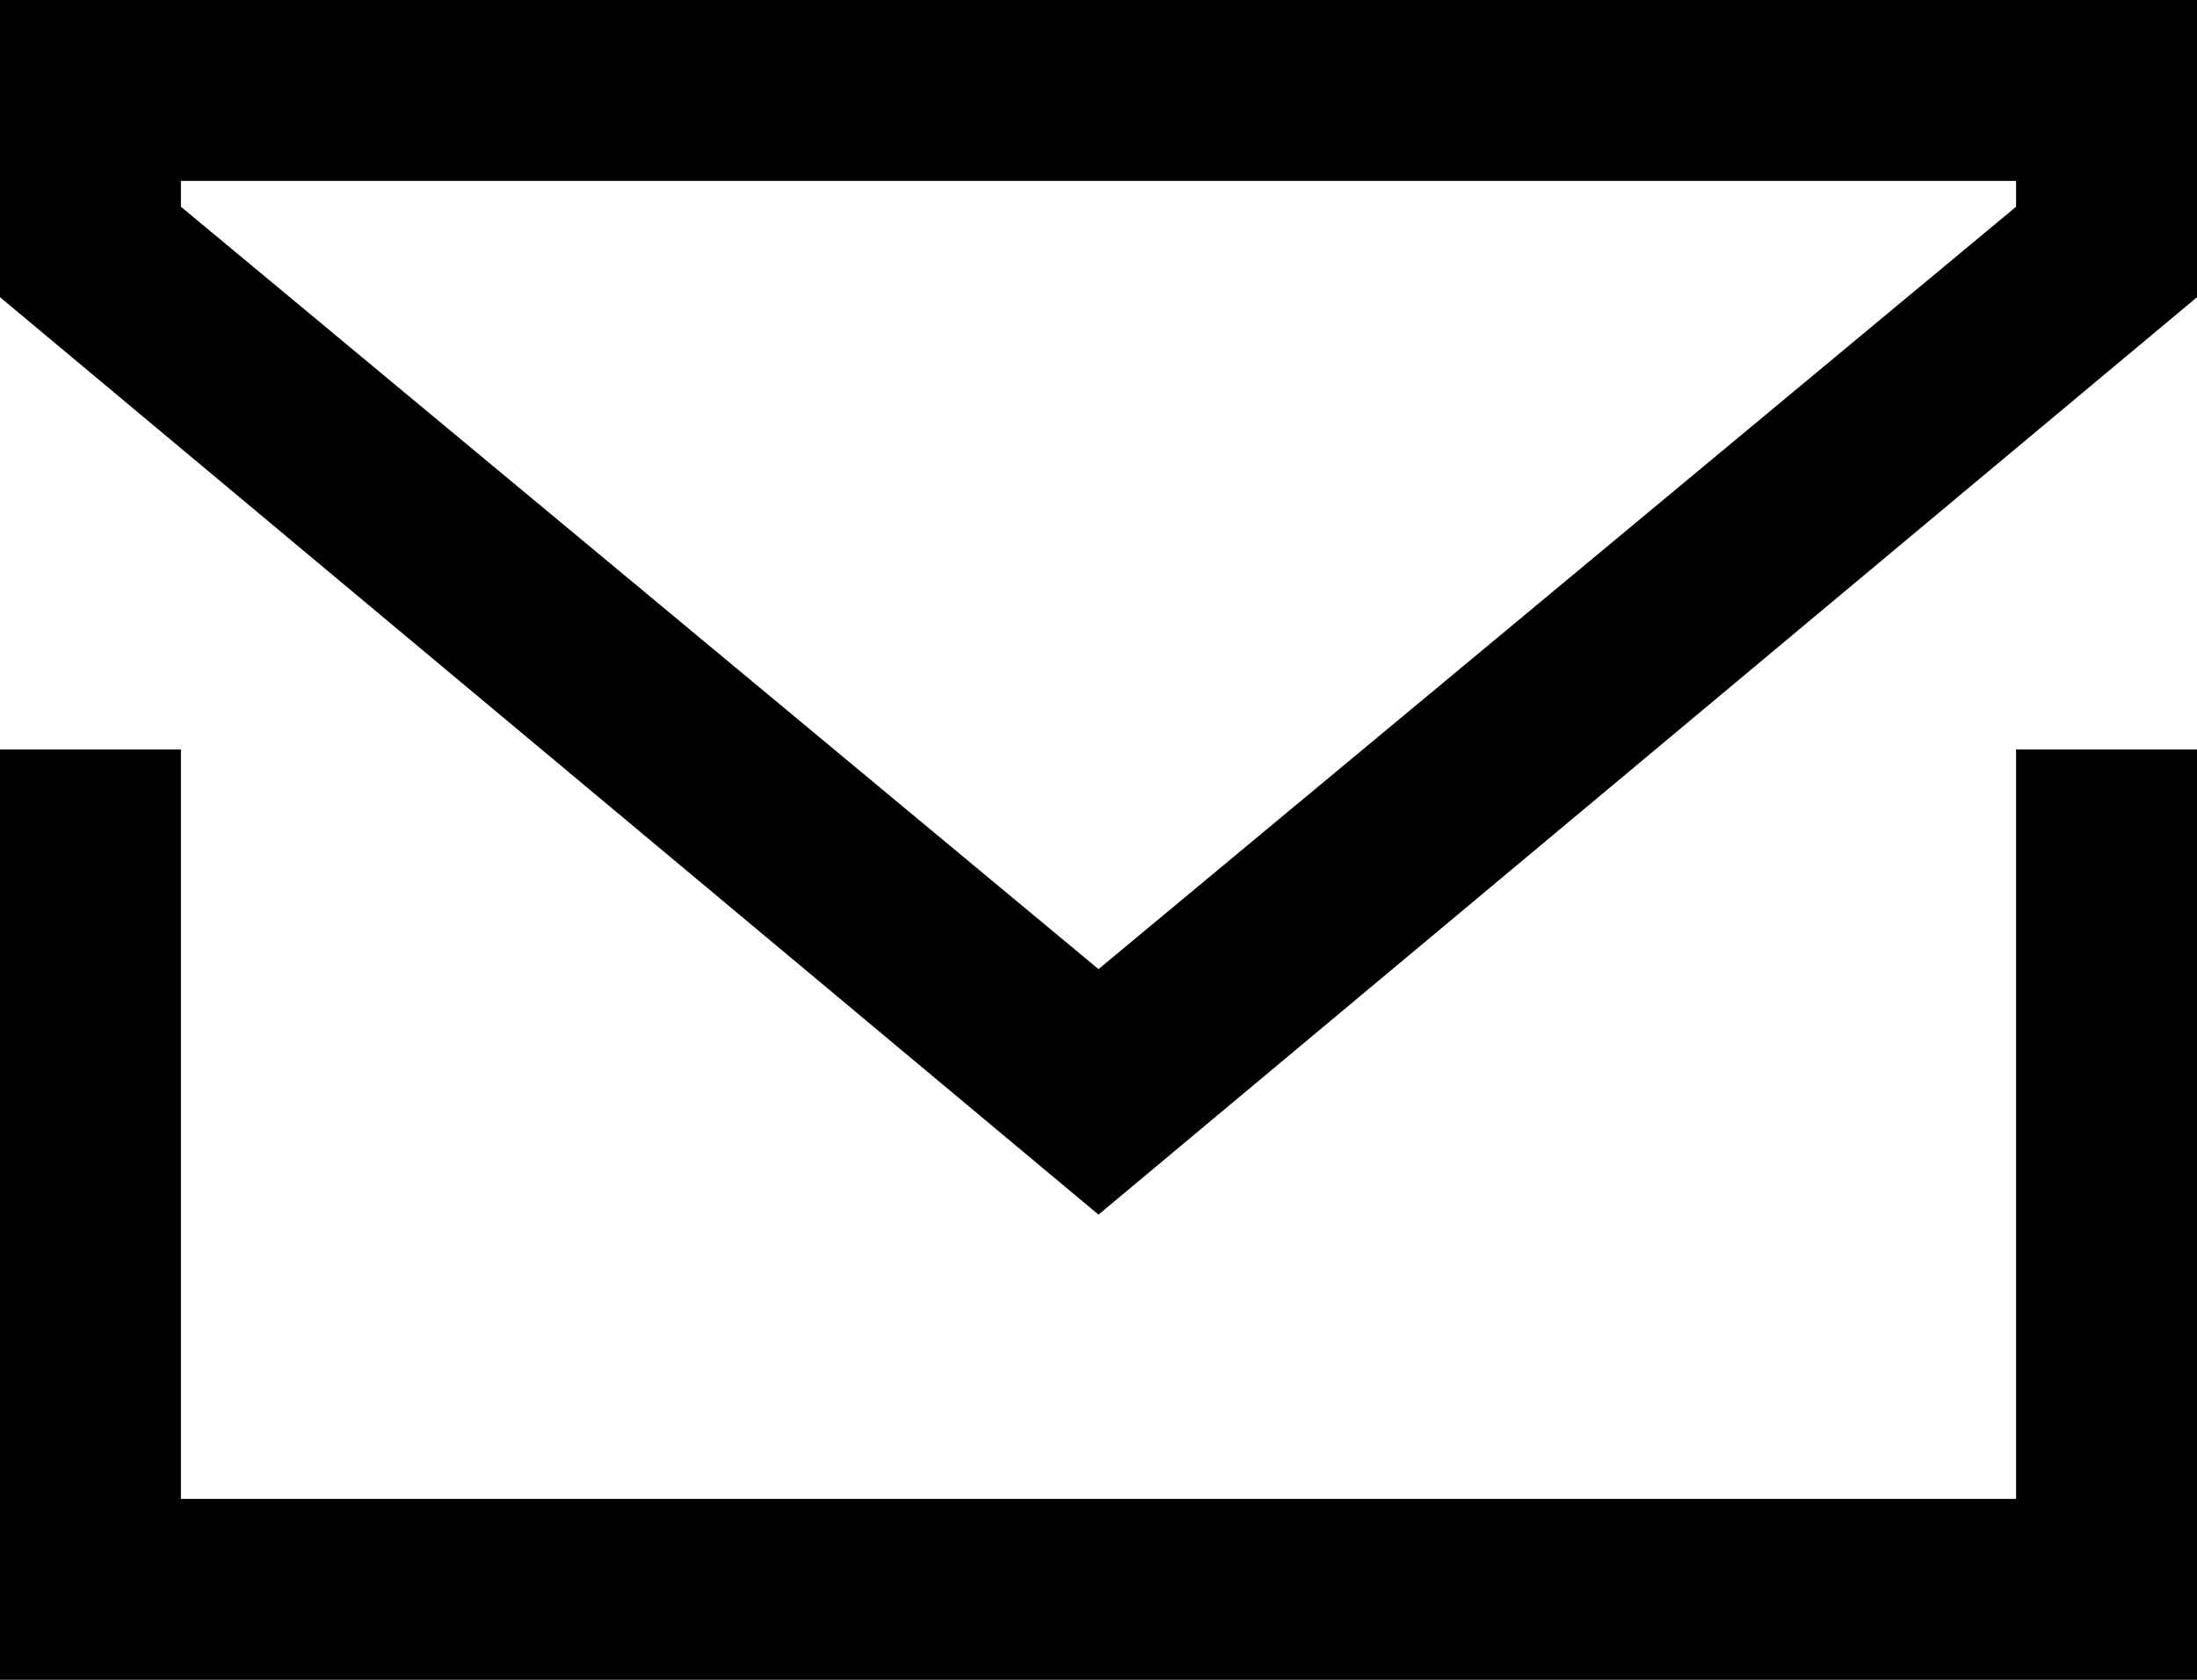
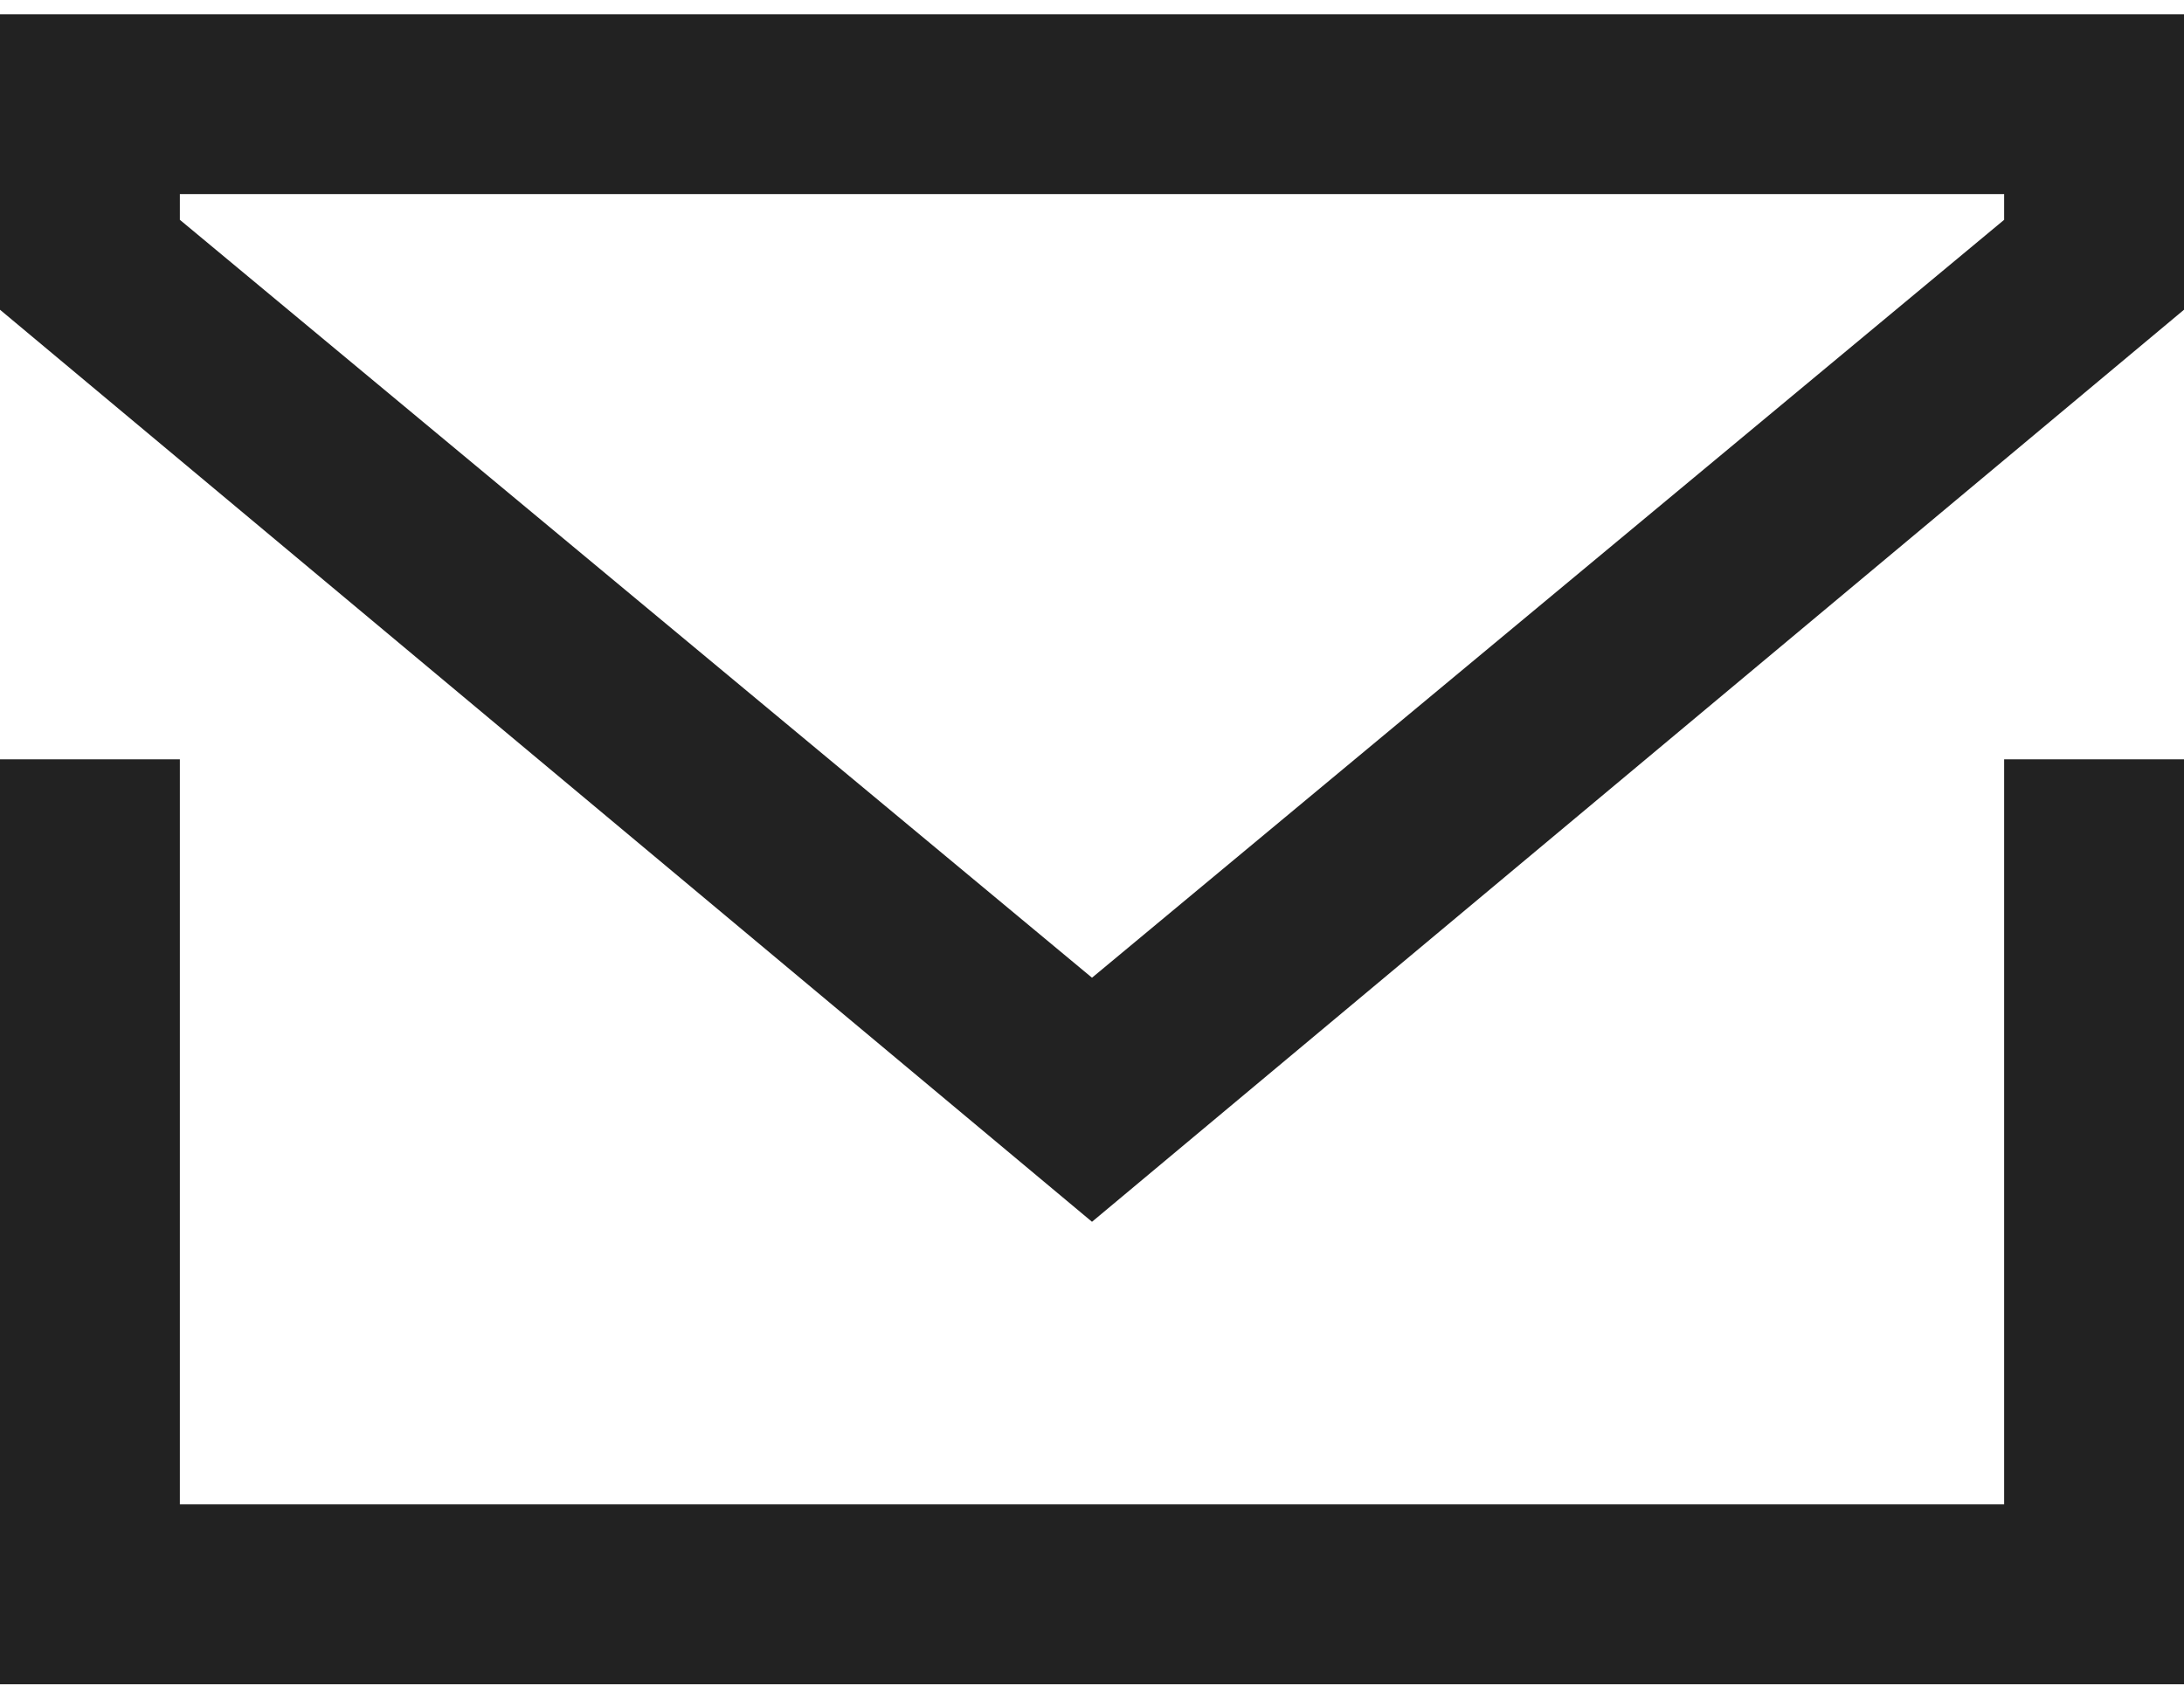
- <svg xmlns="http://www.w3.org/2000/svg" version="1.1" id="Layer_1" x="0px" y="0px" viewBox="0 0 17 13" style="enable-background:new 0 0 17 13;" xml:space="preserve">
-   <path d="M15.6,11.6H1.4V5.8H0V13h17V5.8h-1.4V11.6z M0,0v2.3l8.5,7.1L17,2.3V0H0z M15.6,1.6L8.5,7.5L1.4,1.6V1.4h14.2L15.6,1.6z" />
+ <svg xmlns="http://www.w3.org/2000/svg" version="1.1" id="Layer_1" x="0px" y="0px" width="18" height="14" viewBox="0 0 17 13" style="enable-background:new 0 0 17 13;" xml:space="preserve">
+   <path fill="#222222" d="M15.6,11.6H1.4V5.8H0V13h17V5.8h-1.4V11.6z M0,0v2.3l8.5,7.1L17,2.3V0H0z M15.6,1.6L8.5,7.5L1.4,1.6V1.4h14.2L15.6,1.6z" />
</svg>
